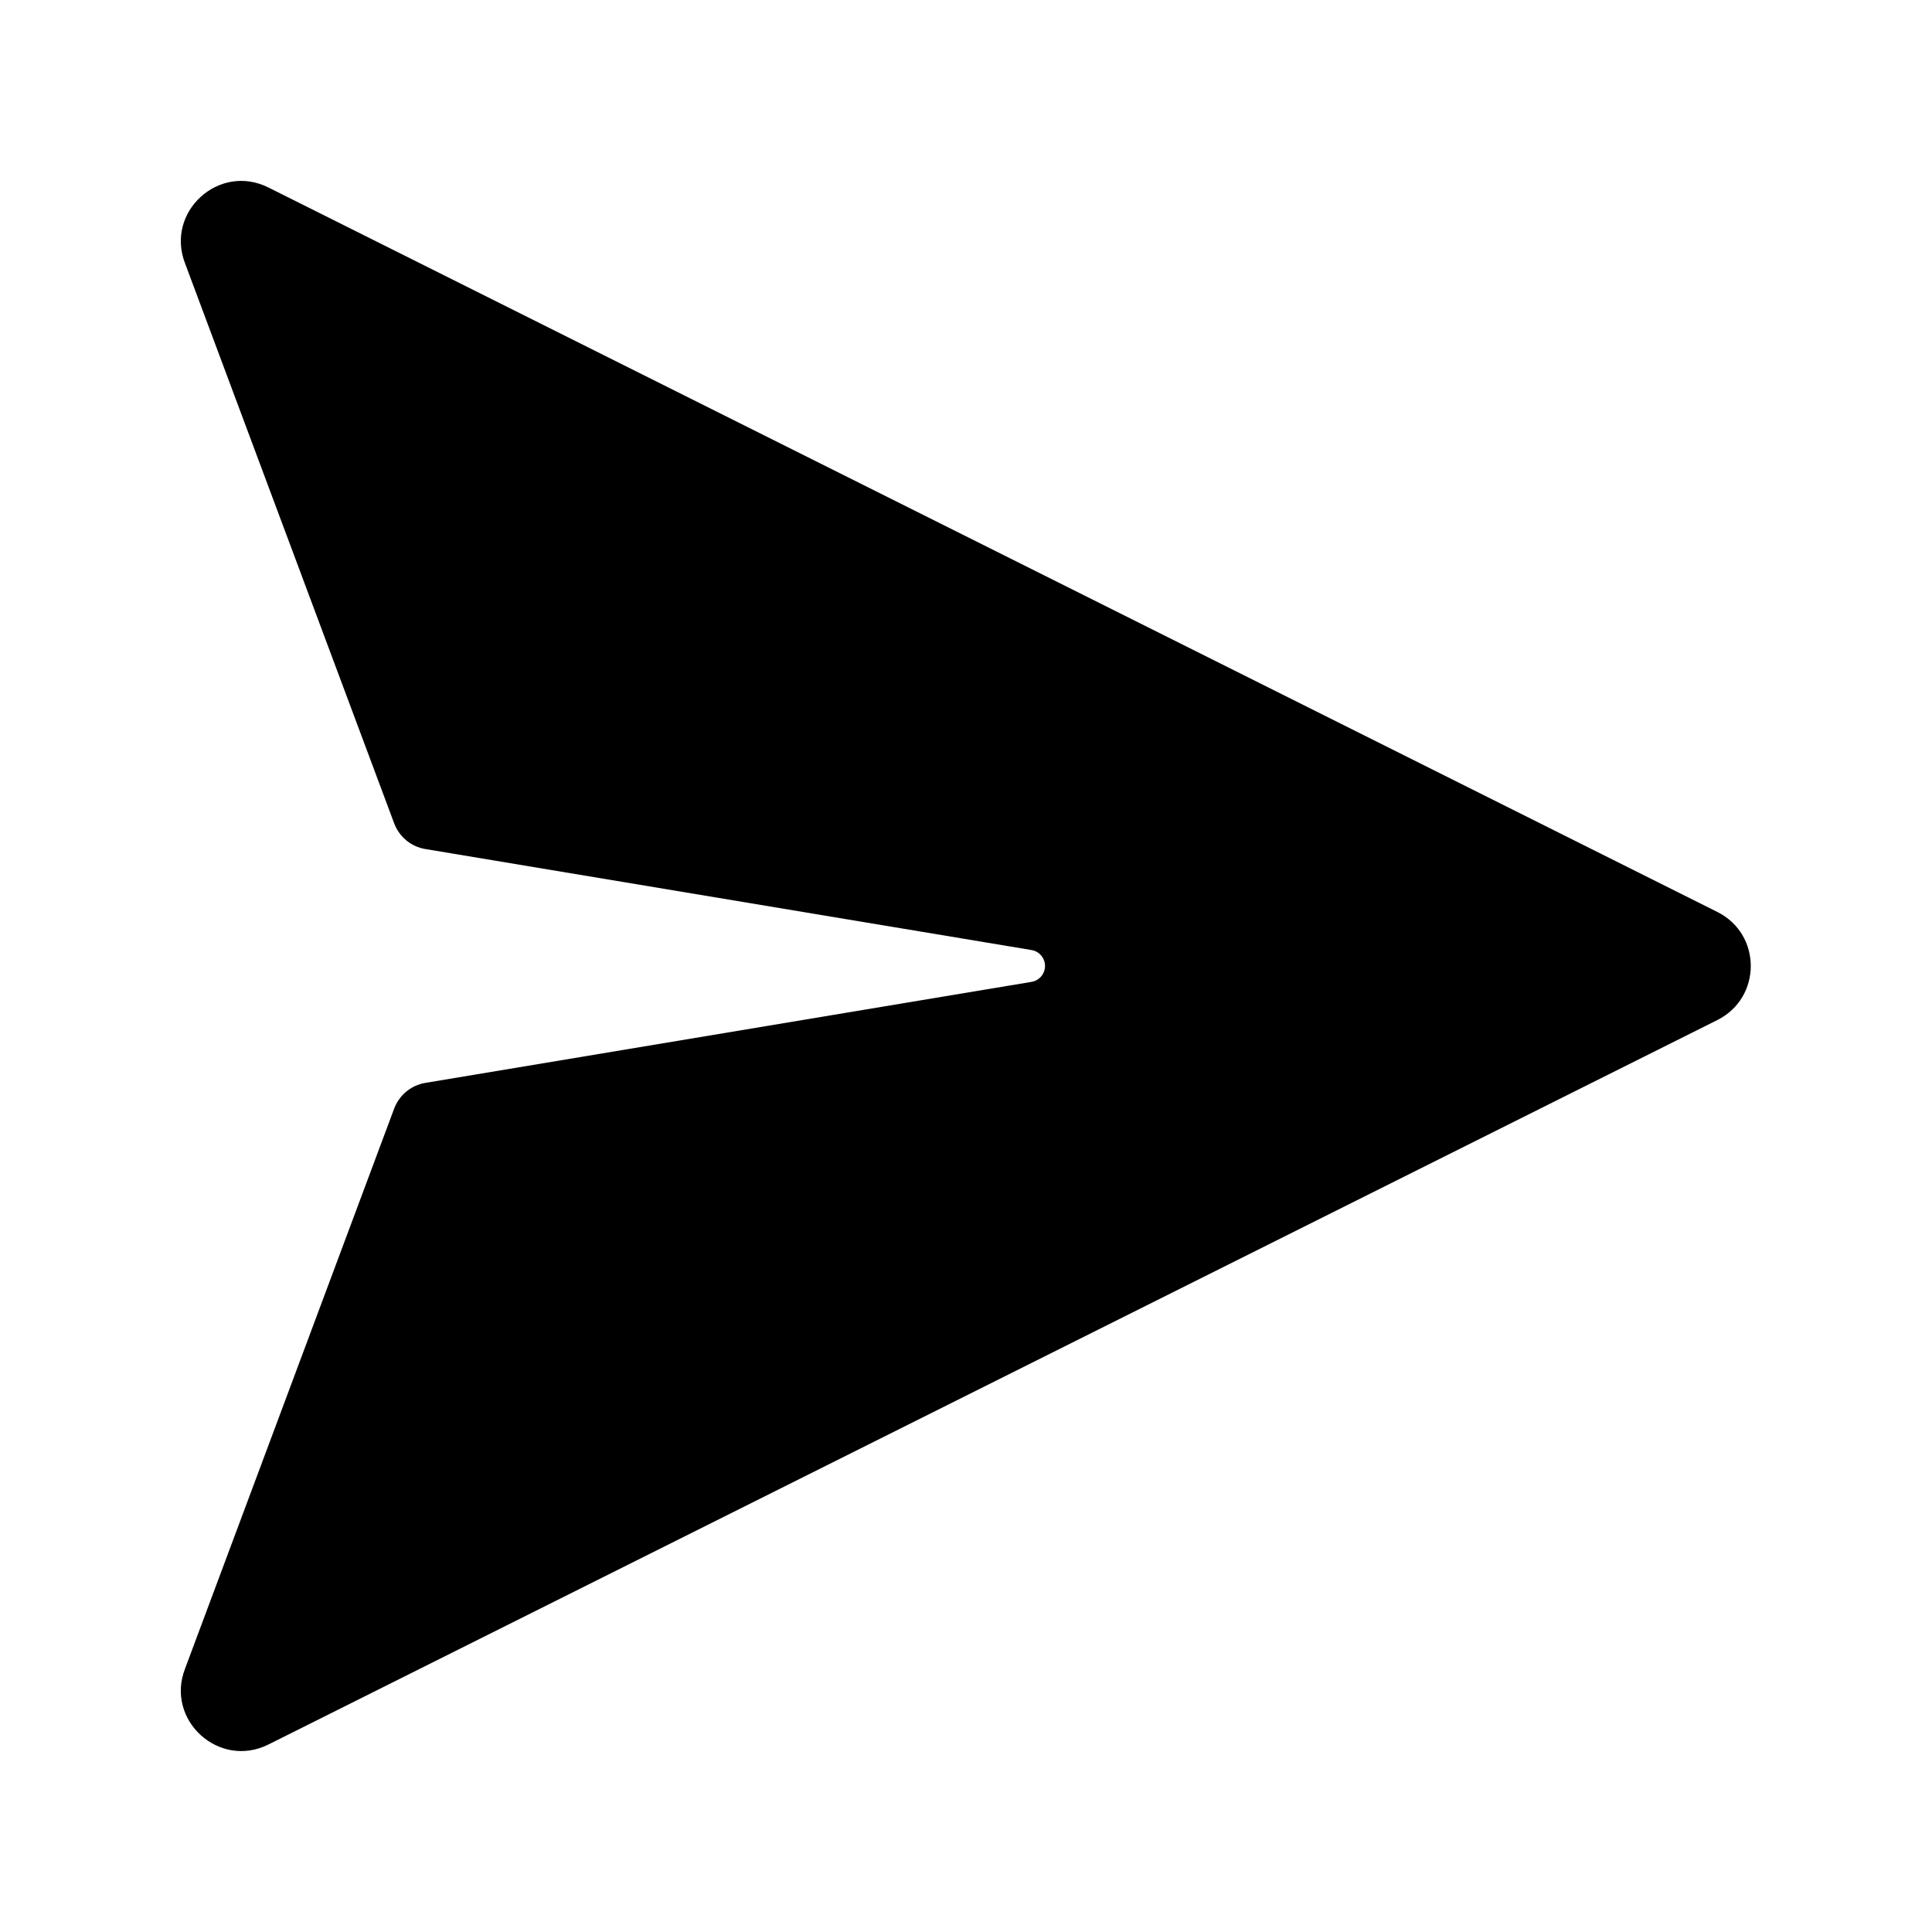
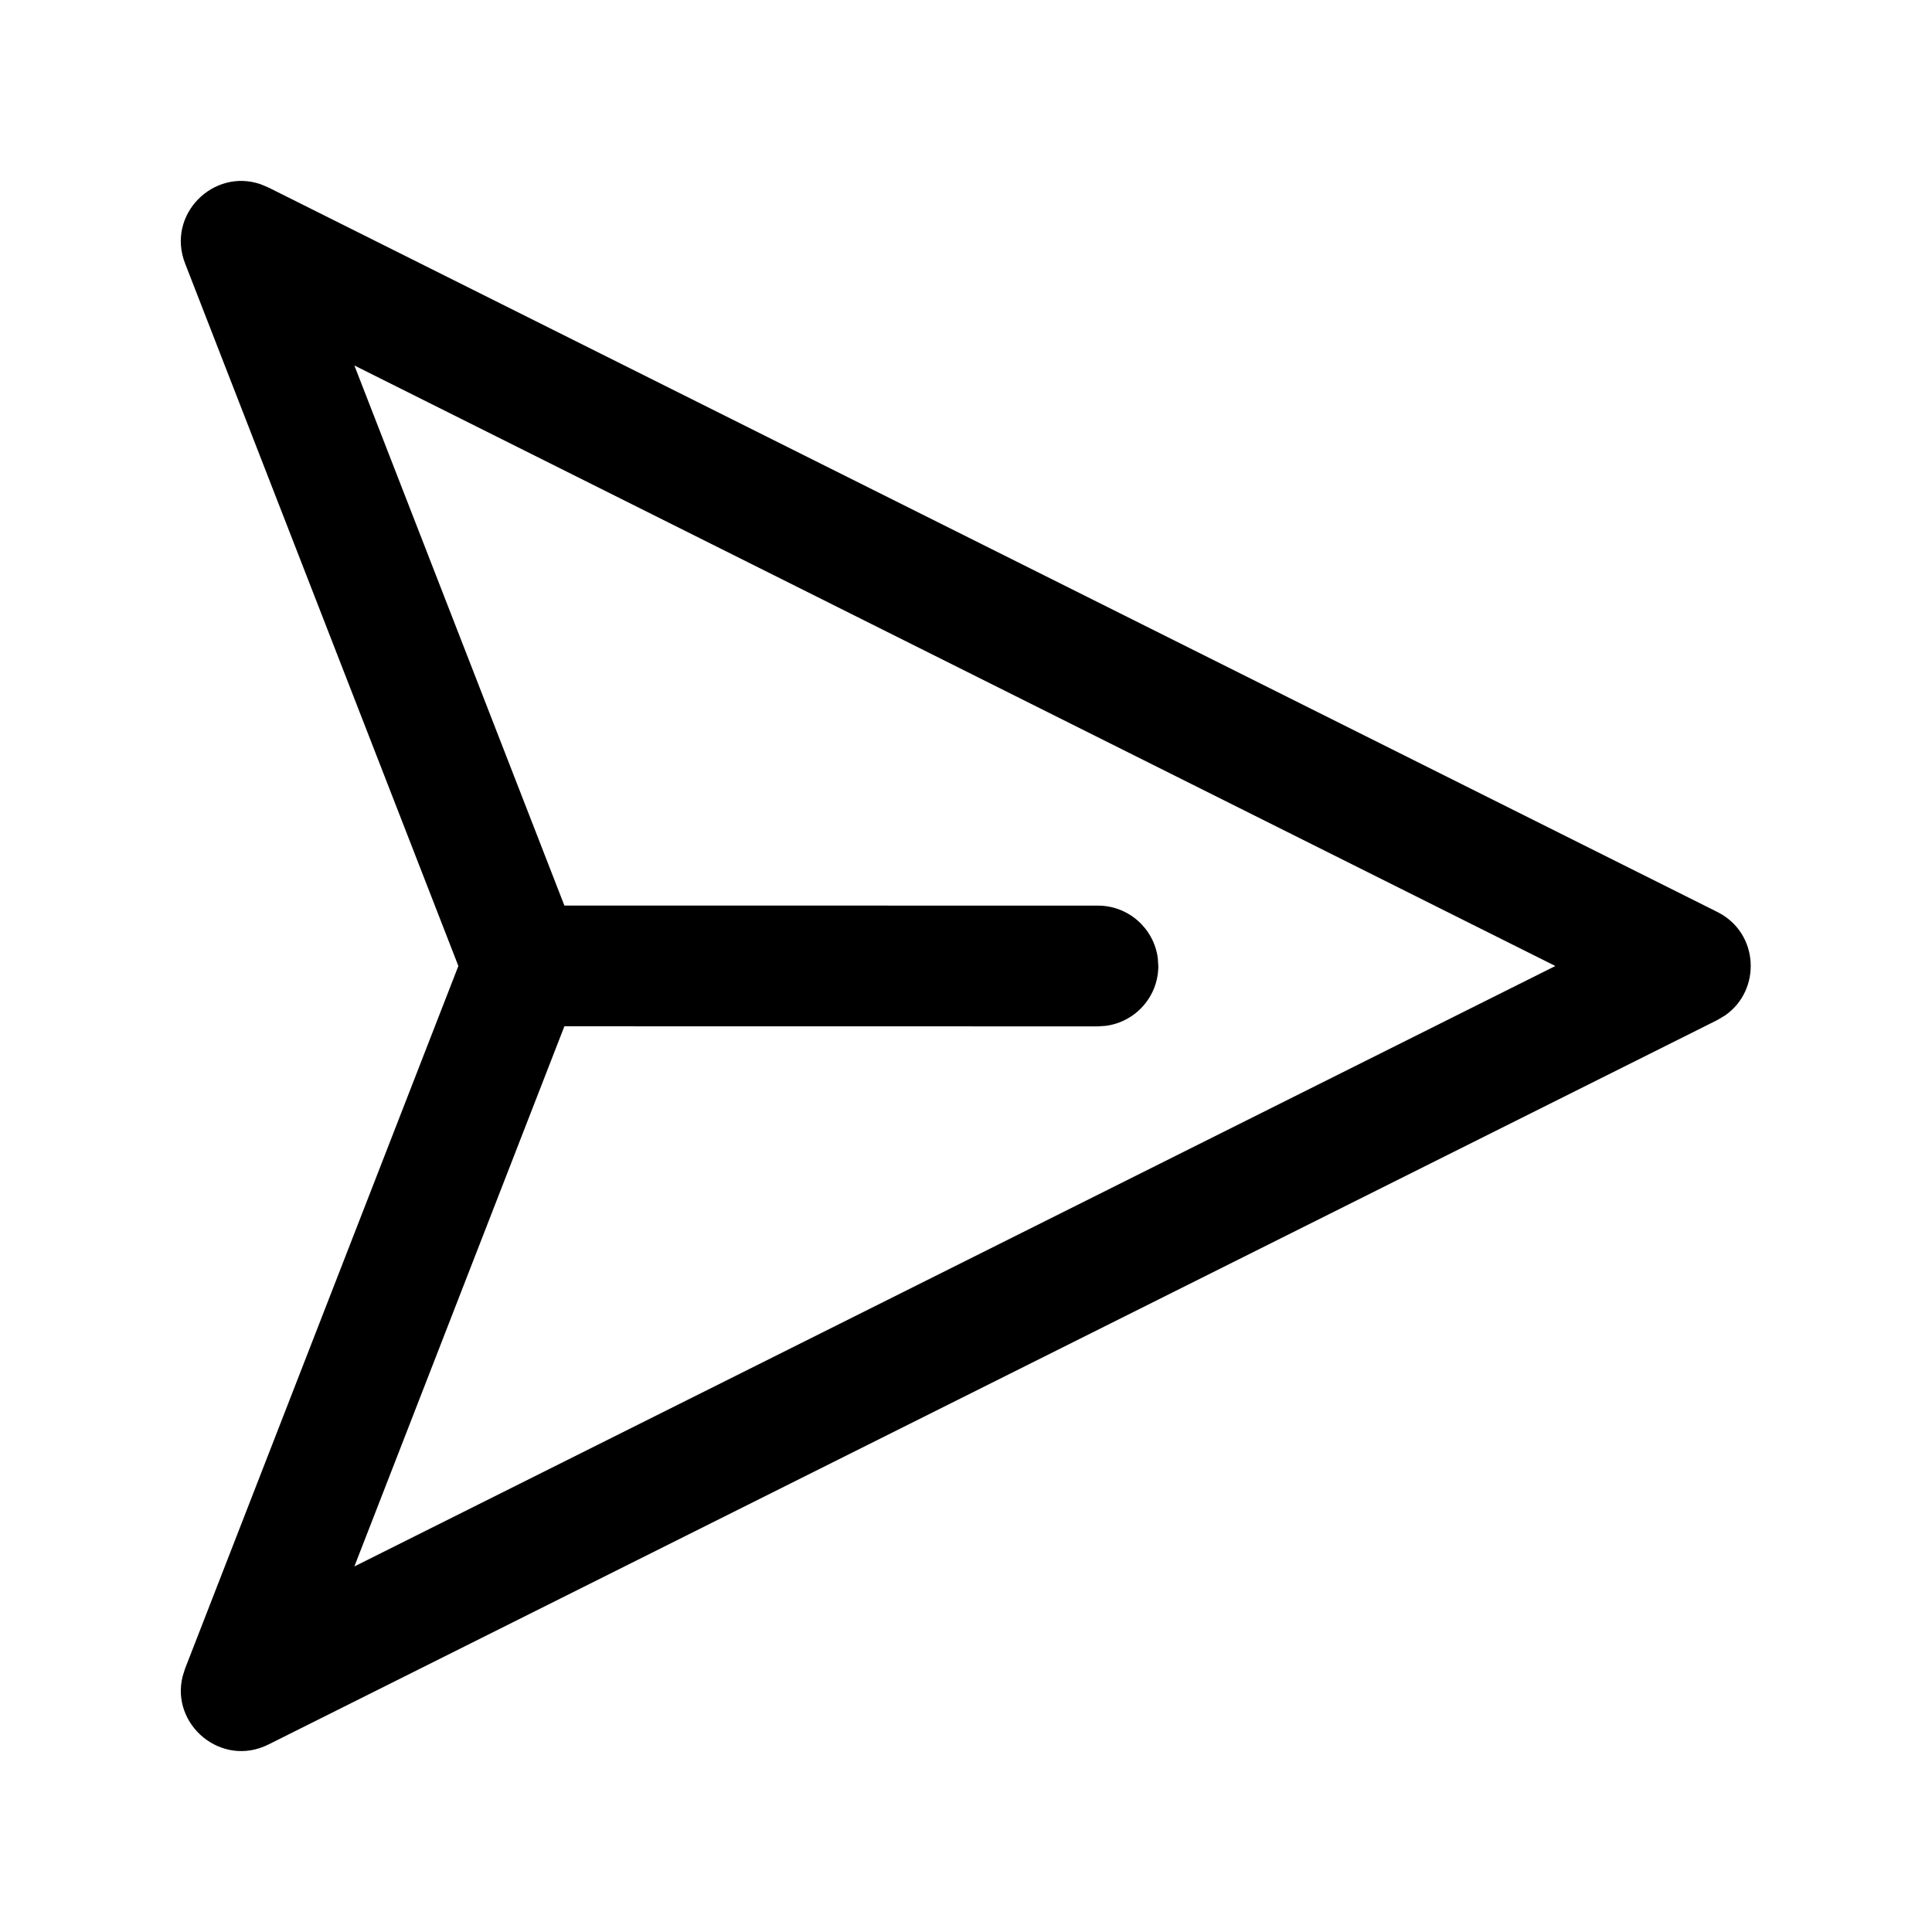
<svg xmlns="http://www.w3.org/2000/svg" viewBox="0 0 24 24">
-   <path d="M12.815 12.197L5.283 13.452C5.107 13.482 4.96 13.603 4.897 13.77L2.299 20.728C2.051 21.367 2.72 21.977 3.334 21.671L21.334 12.671C21.887 12.394 21.887 11.605 21.334 11.329L3.334 2.329C2.72 2.022 2.051 2.632 2.299 3.272L4.897 10.229C4.96 10.396 5.107 10.518 5.283 10.547L12.815 11.802C12.924 11.82 12.997 11.924 12.979 12.033C12.965 12.117 12.899 12.183 12.815 12.197Z" />
+   <path d="M5.694 12L2.299 3.272C2.063 2.664 2.655 2.083 3.241 2.29L3.334 2.329L21.334 11.329C21.852 11.588 21.884 12.297 21.431 12.613L21.334 12.671L3.334 21.671C2.751 21.962 2.117 21.426 2.269 20.823L2.299 20.728L5.694 12L2.299 3.272L5.694 12ZM4.402 4.54L7.011 11.249L13.639 11.25C14.018 11.25 14.332 11.532 14.382 11.898L14.389 12C14.389 12.379 14.107 12.693 13.74 12.743L13.639 12.75L7.011 12.749L4.402 19.459L19.321 12L4.402 4.54Z" />
</svg>
